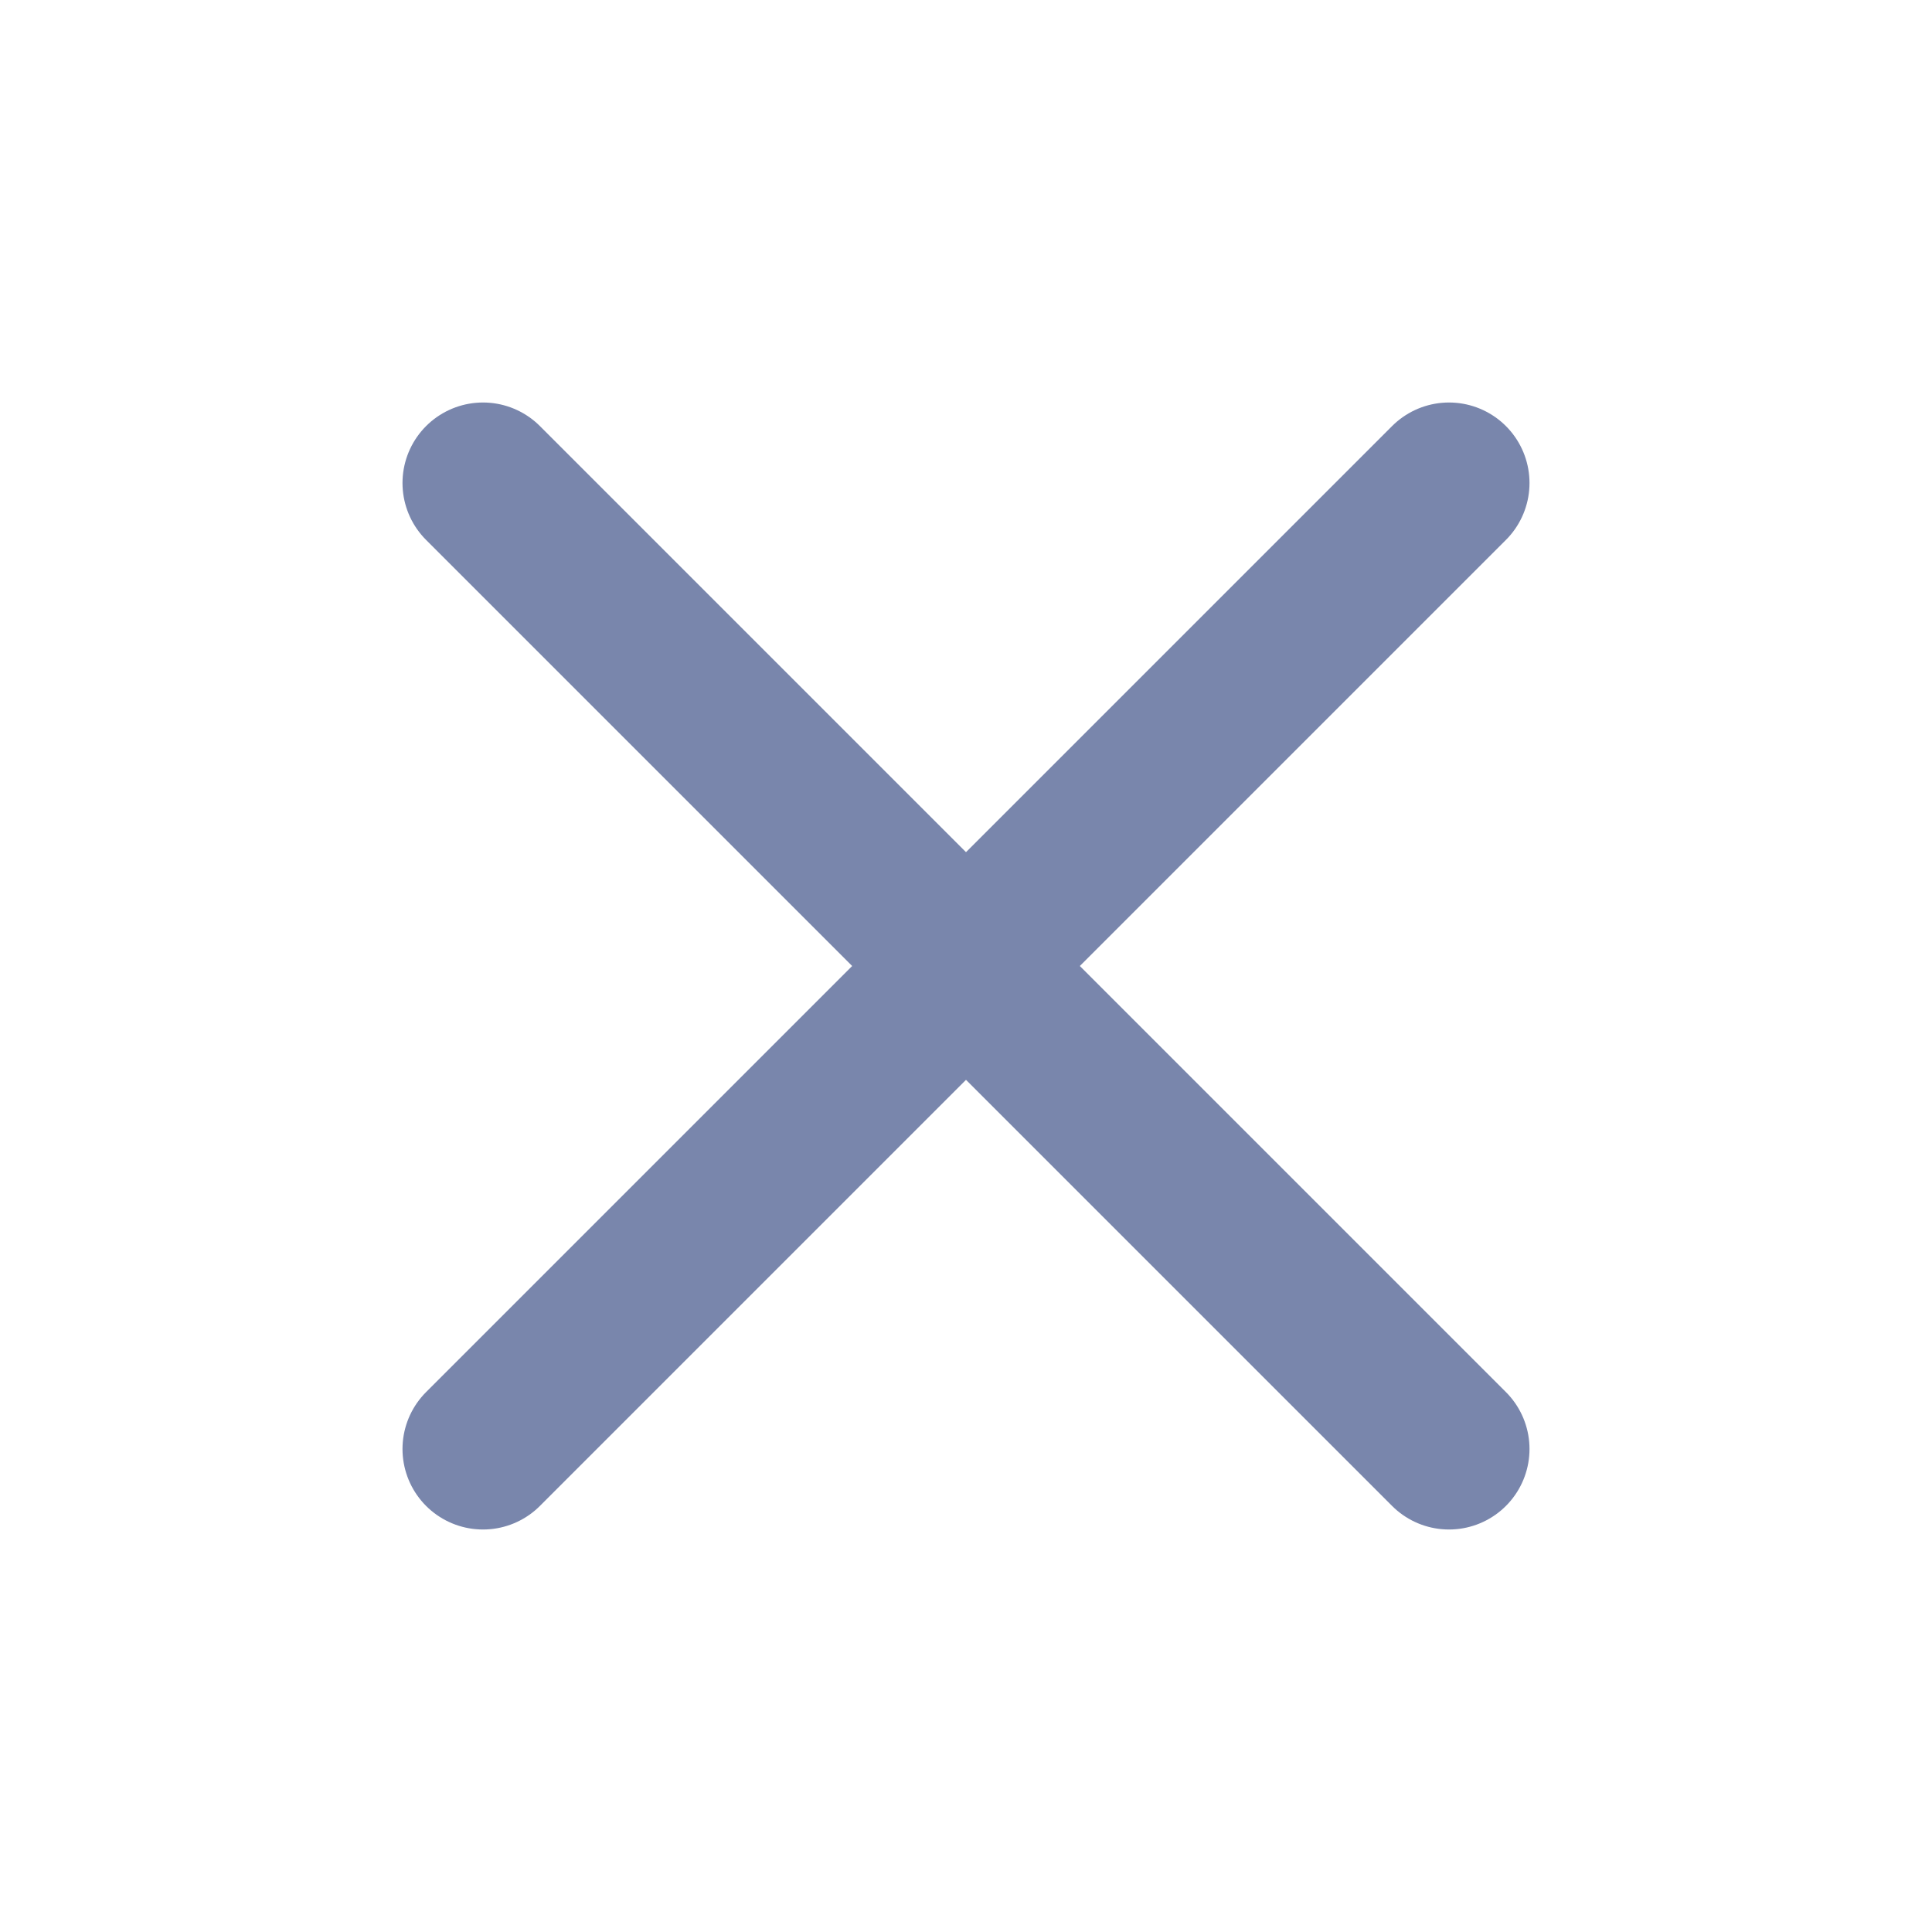
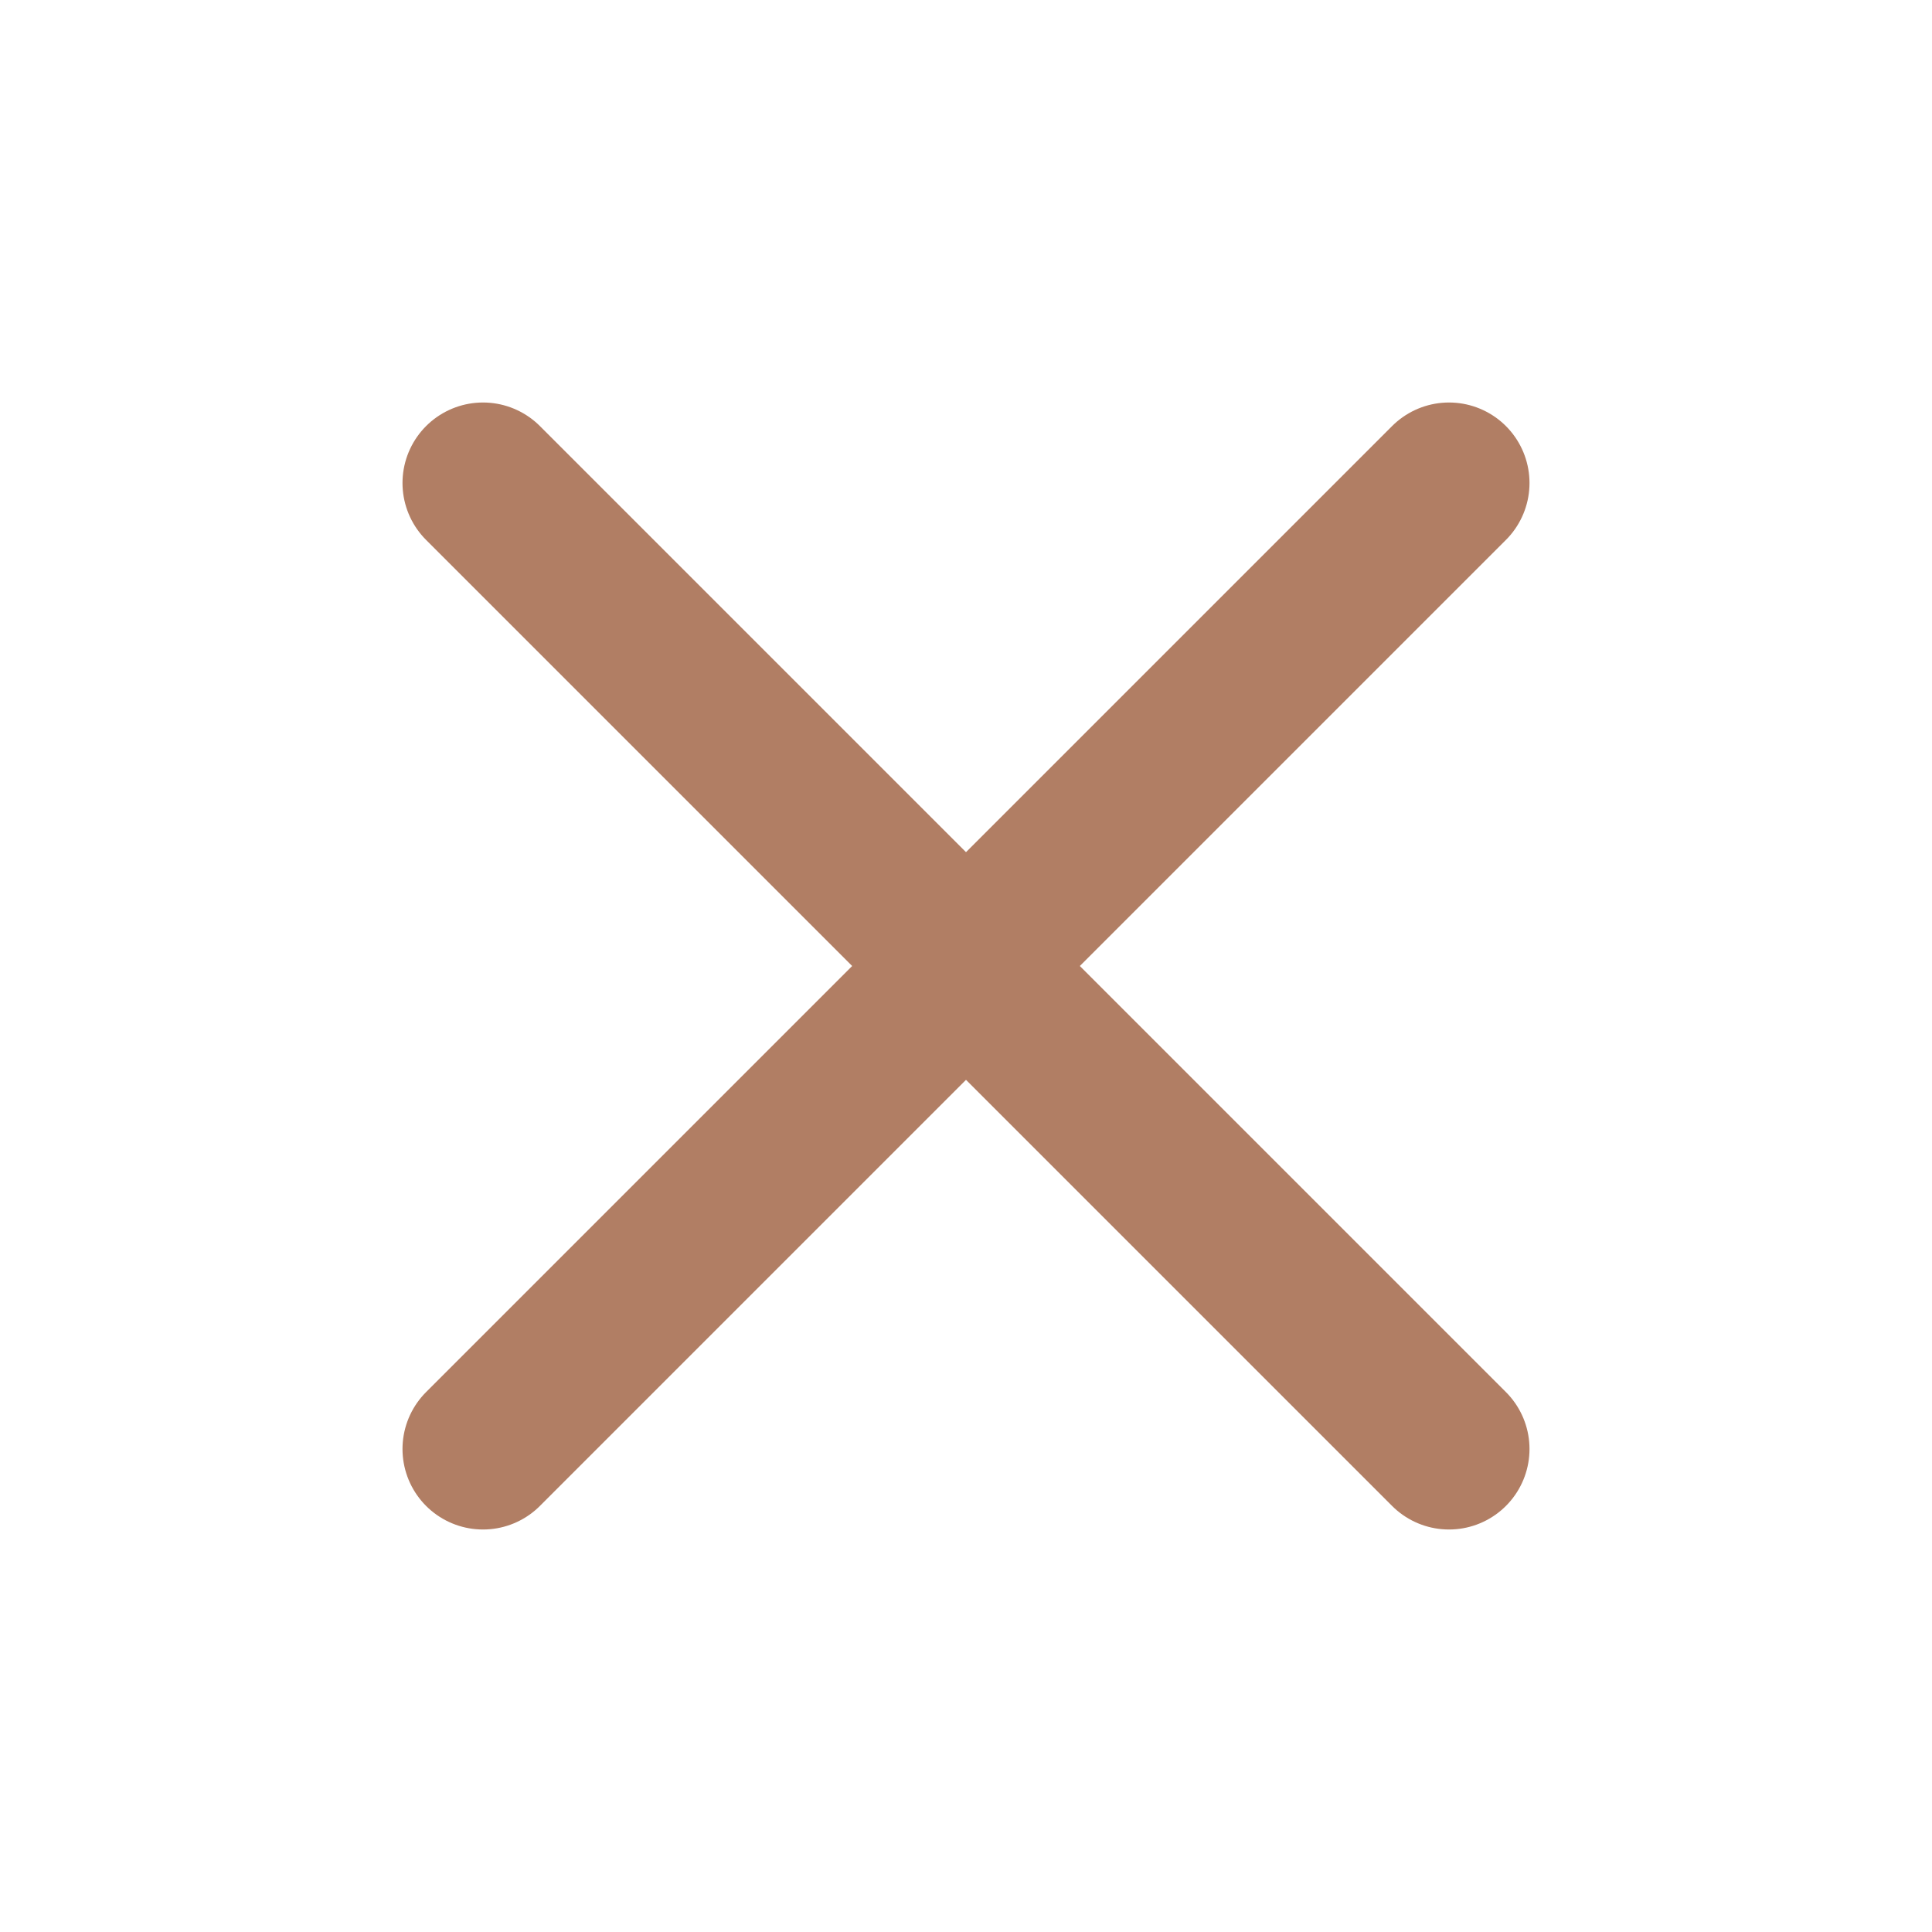
<svg xmlns="http://www.w3.org/2000/svg" width="24" height="24" viewBox="0 0 24 24" fill="none">
-   <path d="M18 6L6 18M6 6L18 18" stroke="#7986AC" stroke-width="2" stroke-linecap="round" stroke-linejoin="round" />
+   <path d="M18 6L6 18M6 6L18 18" stroke="#B17E64" stroke-width="2" stroke-linecap="round" stroke-linejoin="round" />
</svg>
